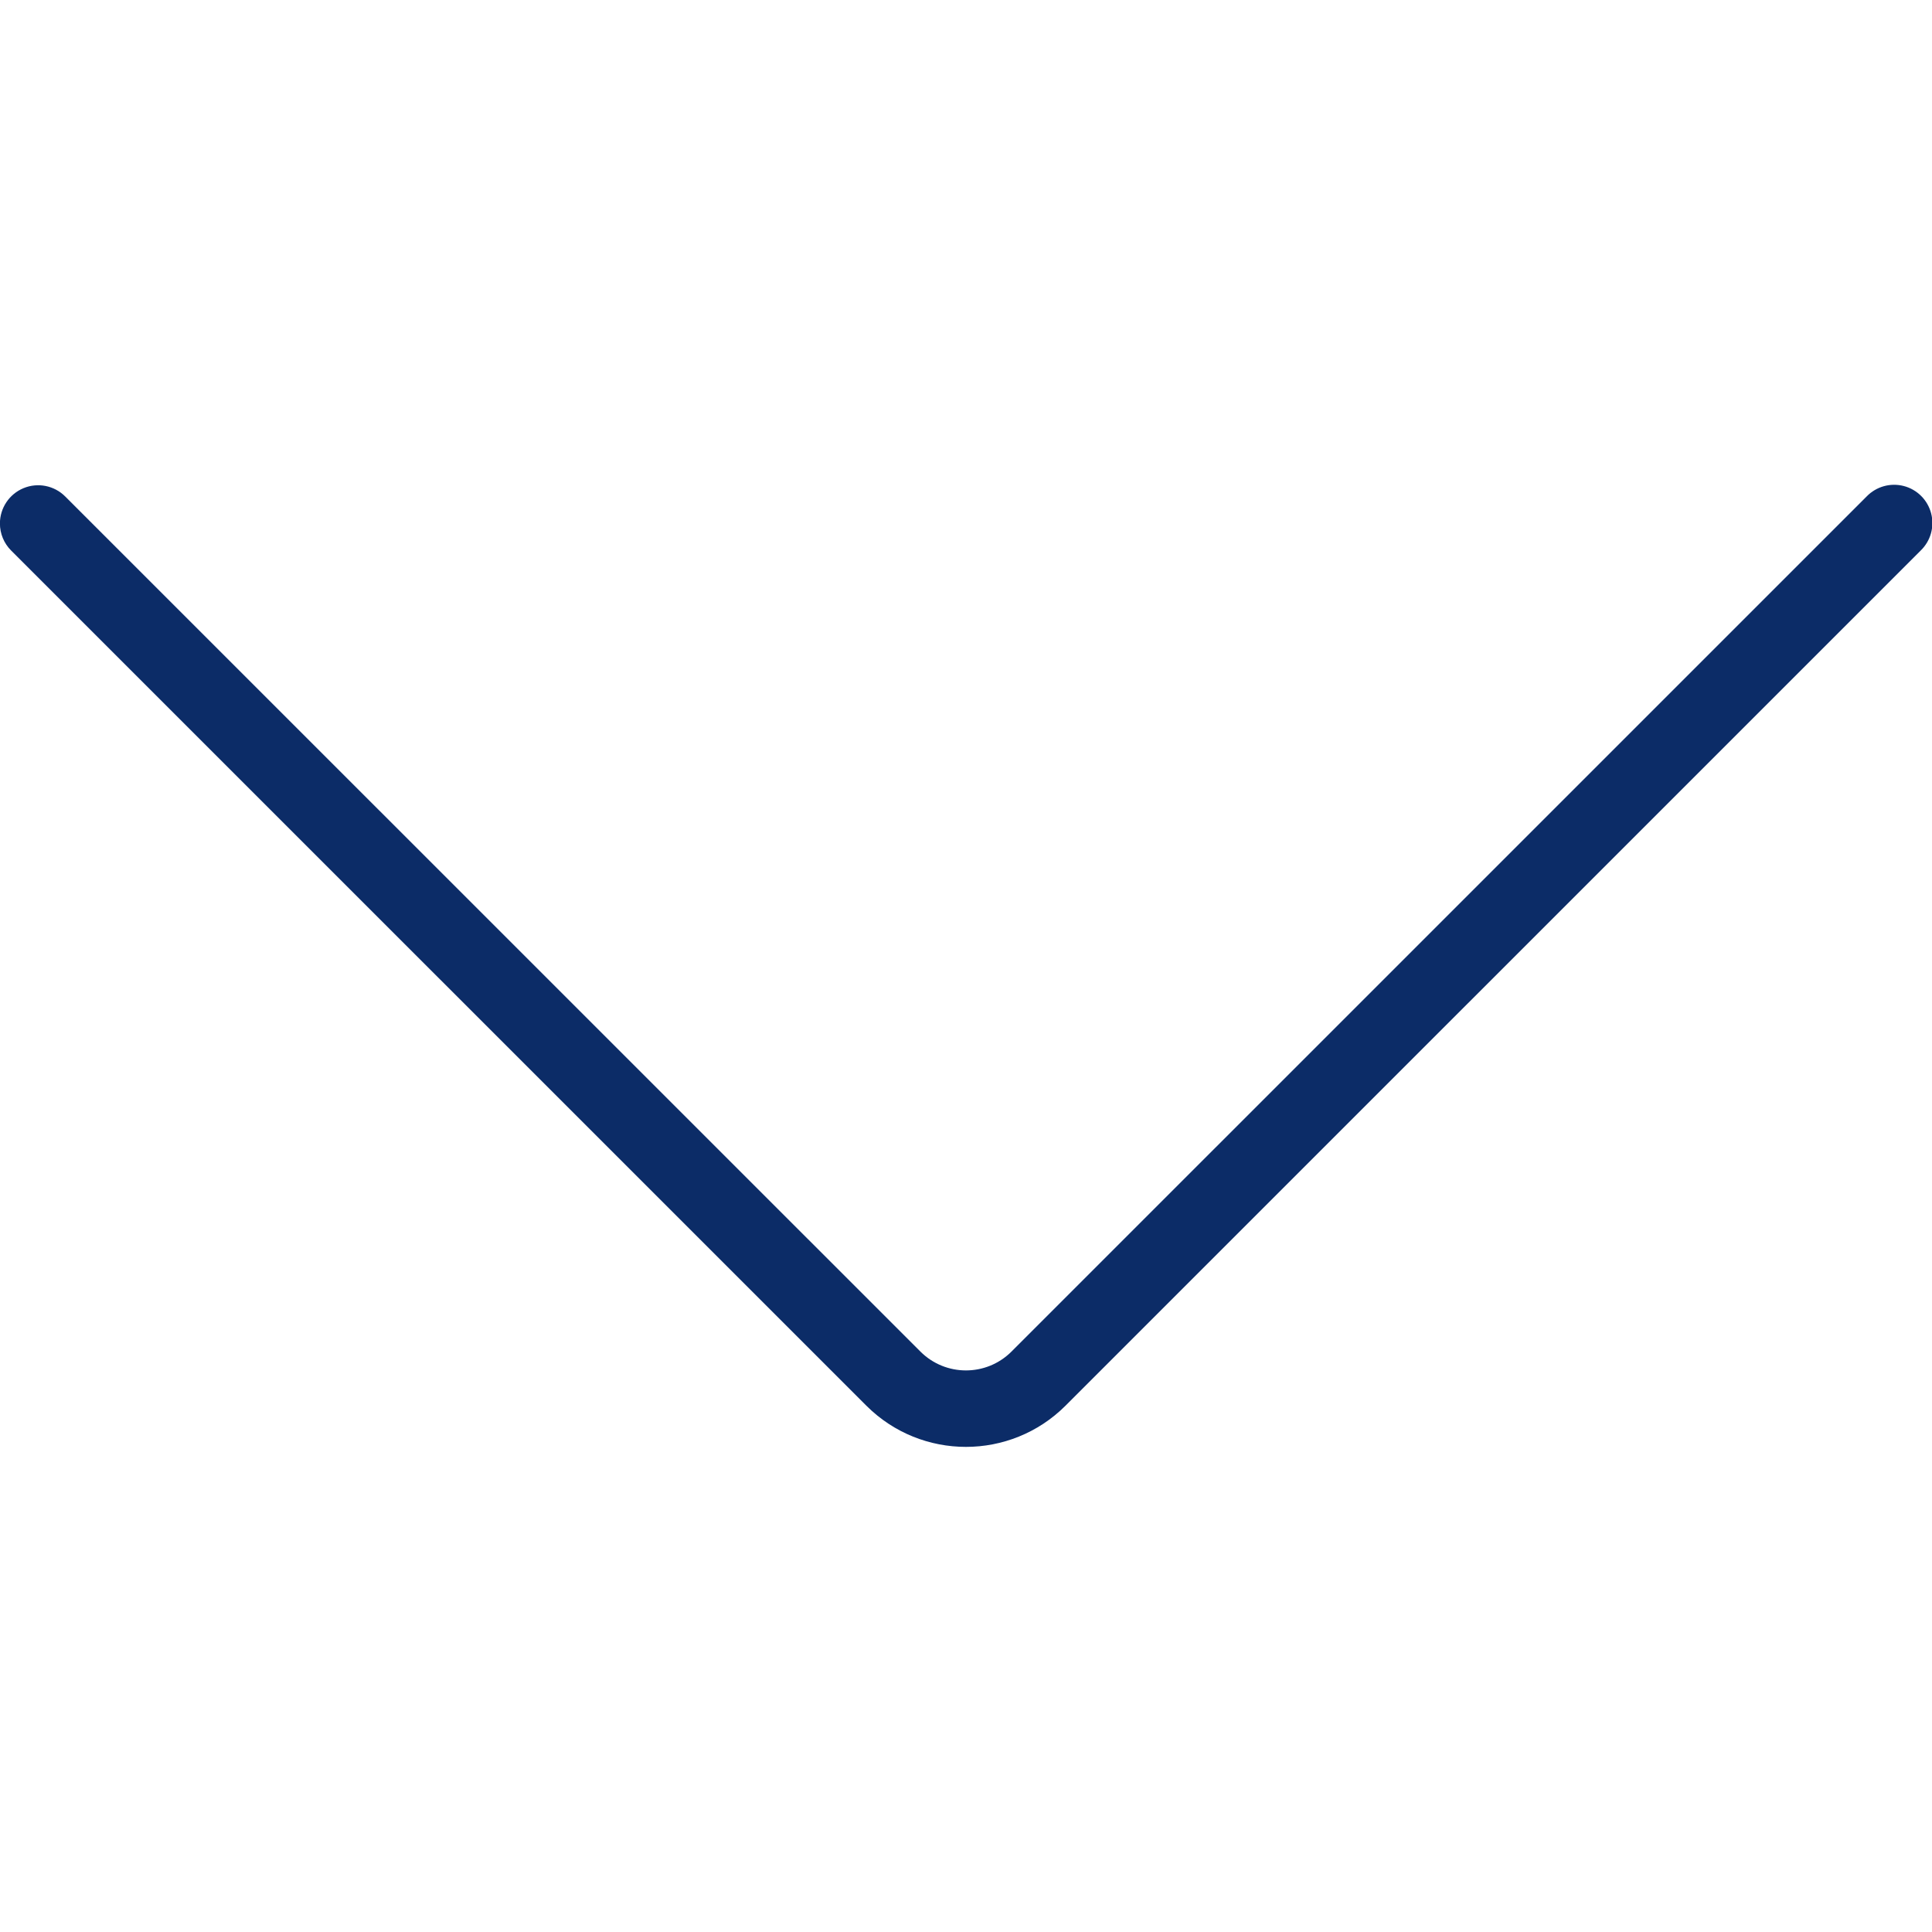
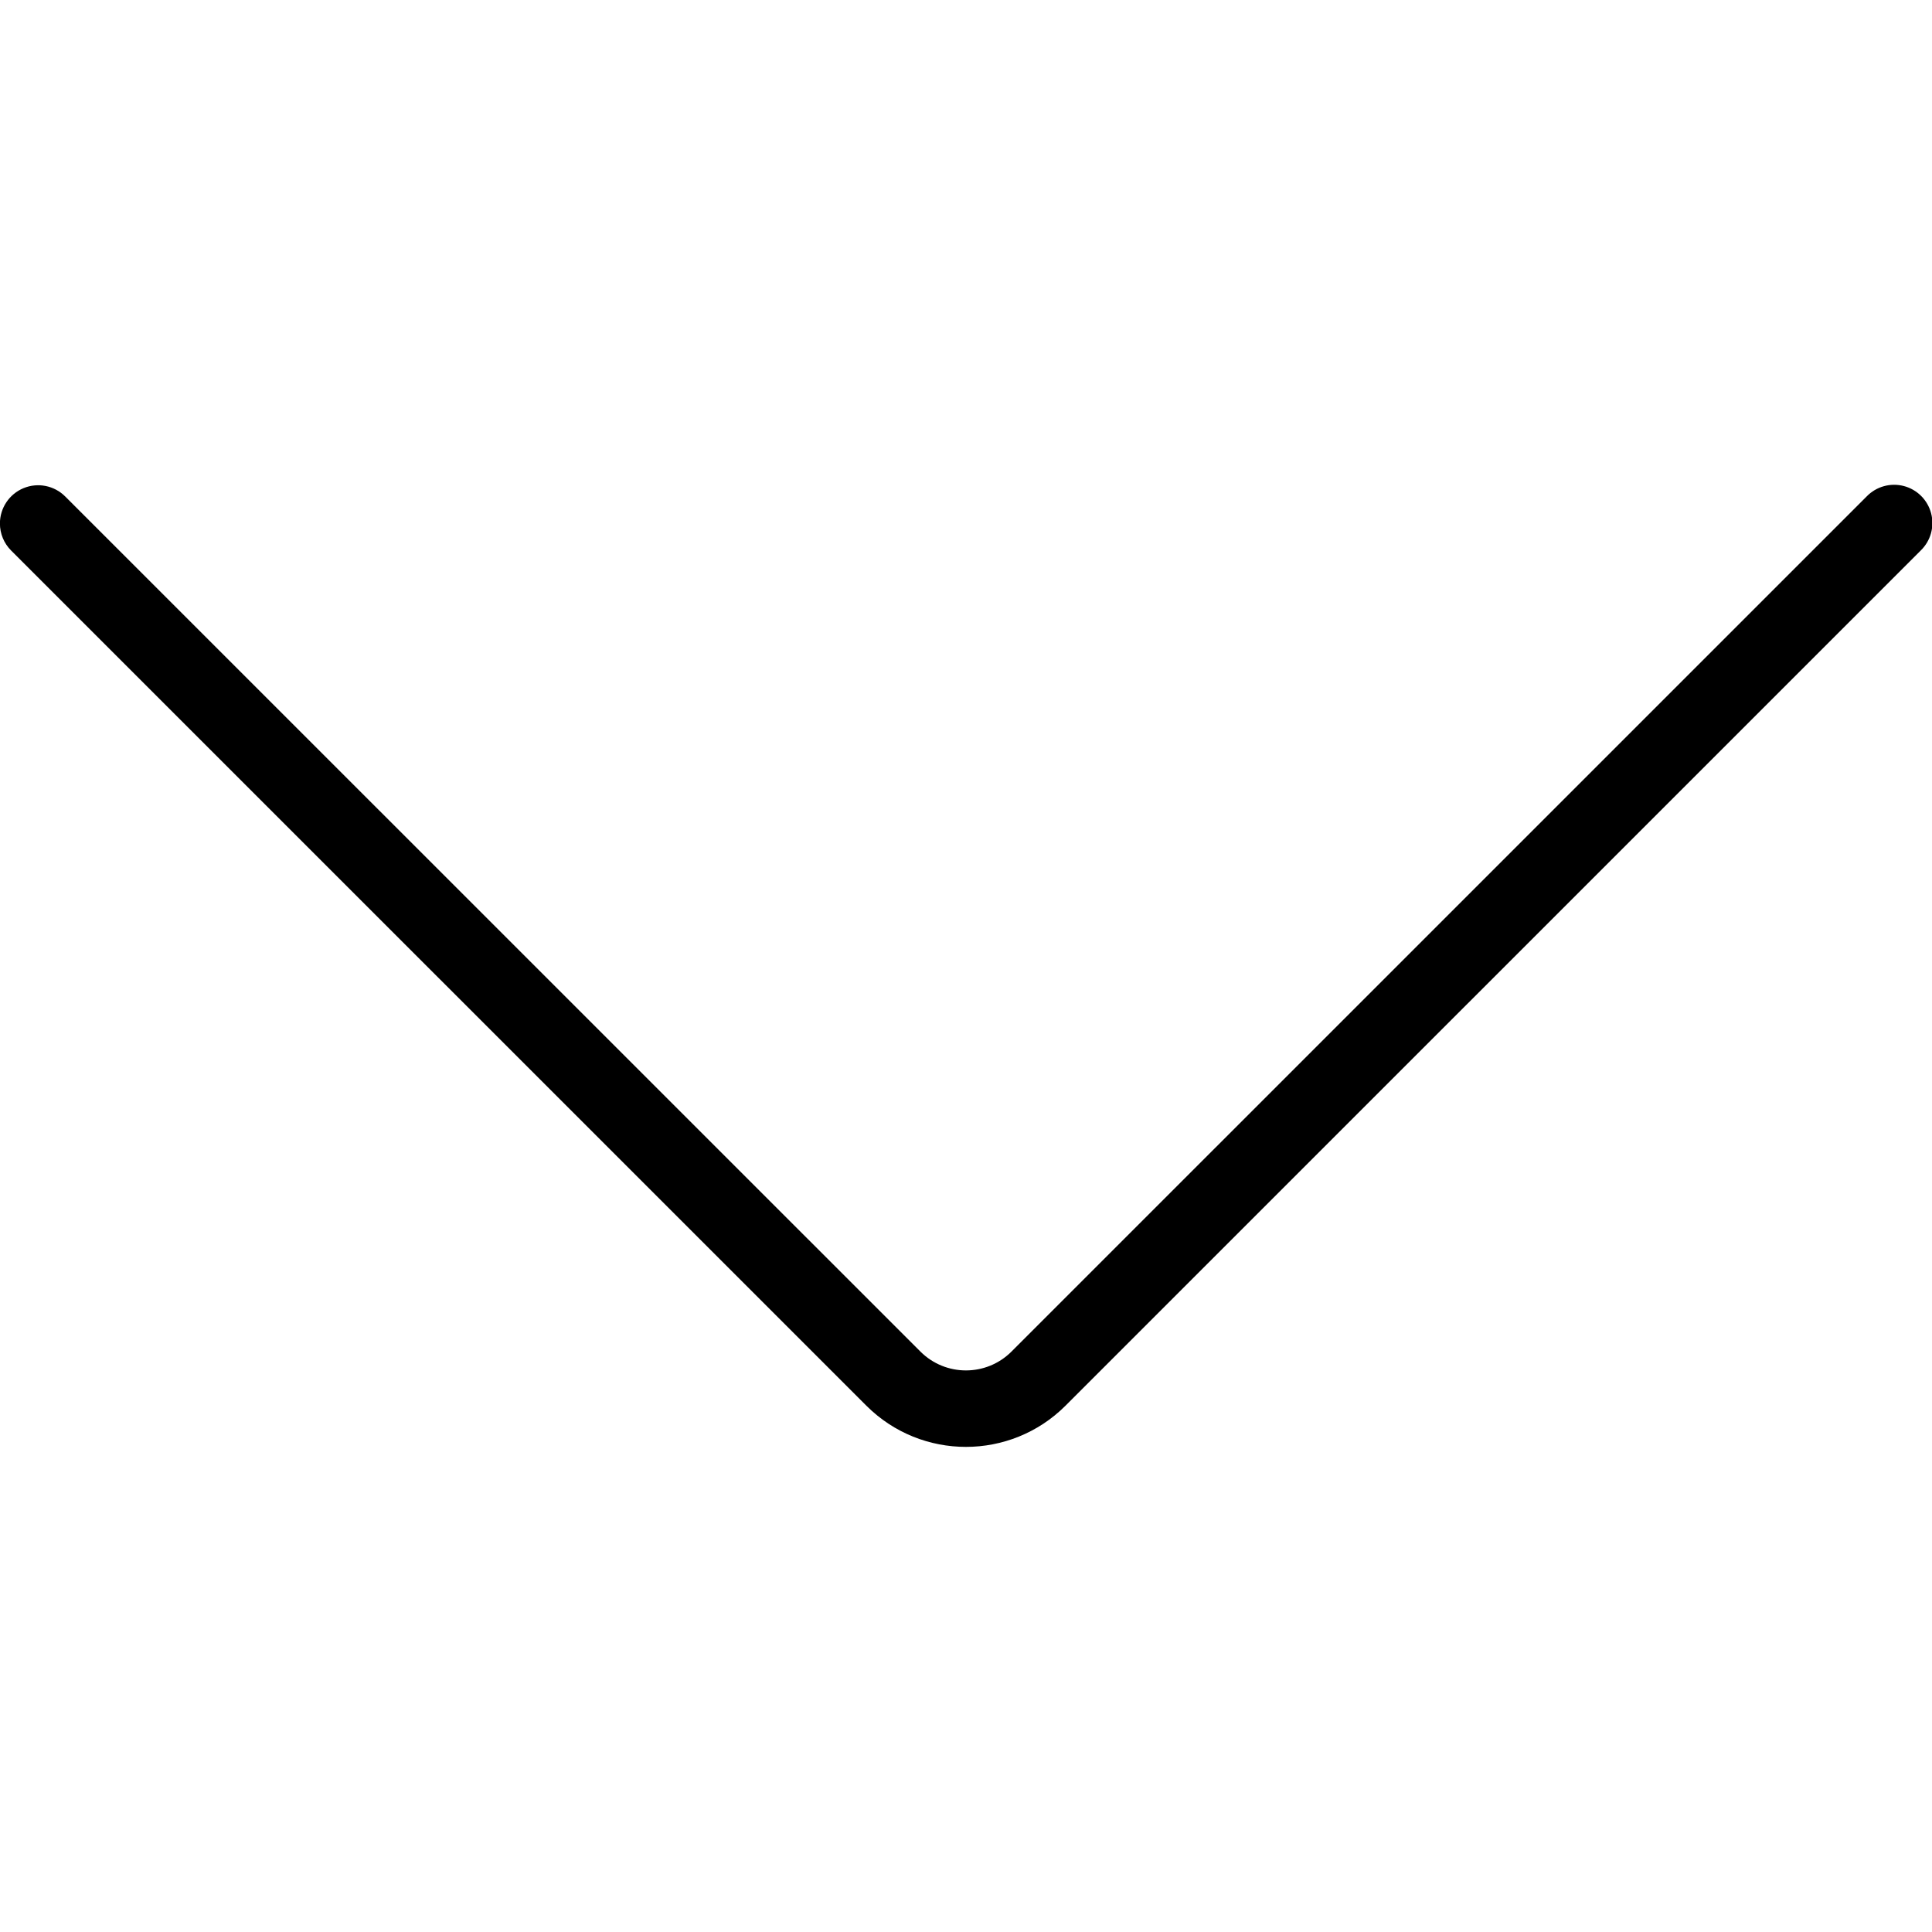
- <svg xmlns="http://www.w3.org/2000/svg" width="800px" height="800px" viewBox="0 -19.04 75.804 75.804">
-   <g id="Group_67" data-name="Group 67" transform="translate(-798.203 -587.815)">
-     <path id="Path_59" data-name="Path 59" d="M798.2,589.314a1.5,1.5,0,0,1,2.561-1.06l33.56,33.556a2.528,2.528,0,0,0,3.564,0l33.558-33.556a1.5,1.5,0,1,1,2.121,2.121l-33.558,33.557a5.53,5.53,0,0,1-7.807,0l-33.56-33.557A1.5,1.5,0,0,1,798.2,589.314Z" fill="#0c2c67" />
+ <svg xmlns="http://www.w3.org/2000/svg" width="800px" height="800px" viewBox="0 -19.04 75.804 75.804" fill="#000000">
+   <g id="SVGRepo_bgCarrier" stroke-width="0" />
+   <g id="SVGRepo_tracerCarrier" stroke-linecap="round" stroke-linejoin="round" />
+   <g id="SVGRepo_iconCarrier">
+     <g id="Group_67" data-name="Group 67" transform="translate(-798.203 -587.815)">
+       <path id="Path_59" data-name="Path 59" d="M798.2,589.314a1.5,1.5,0,0,1,2.561-1.06l33.56,33.556a2.528,2.528,0,0,0,3.564,0l33.558-33.556a1.5,1.5,0,1,1,2.121,2.121l-33.558,33.557a5.53,5.53,0,0,1-7.807,0l-33.56-33.557A1.5,1.5,0,0,1,798.2,589.314Z" fill="#000000" />
+     </g>
  </g>
</svg>
